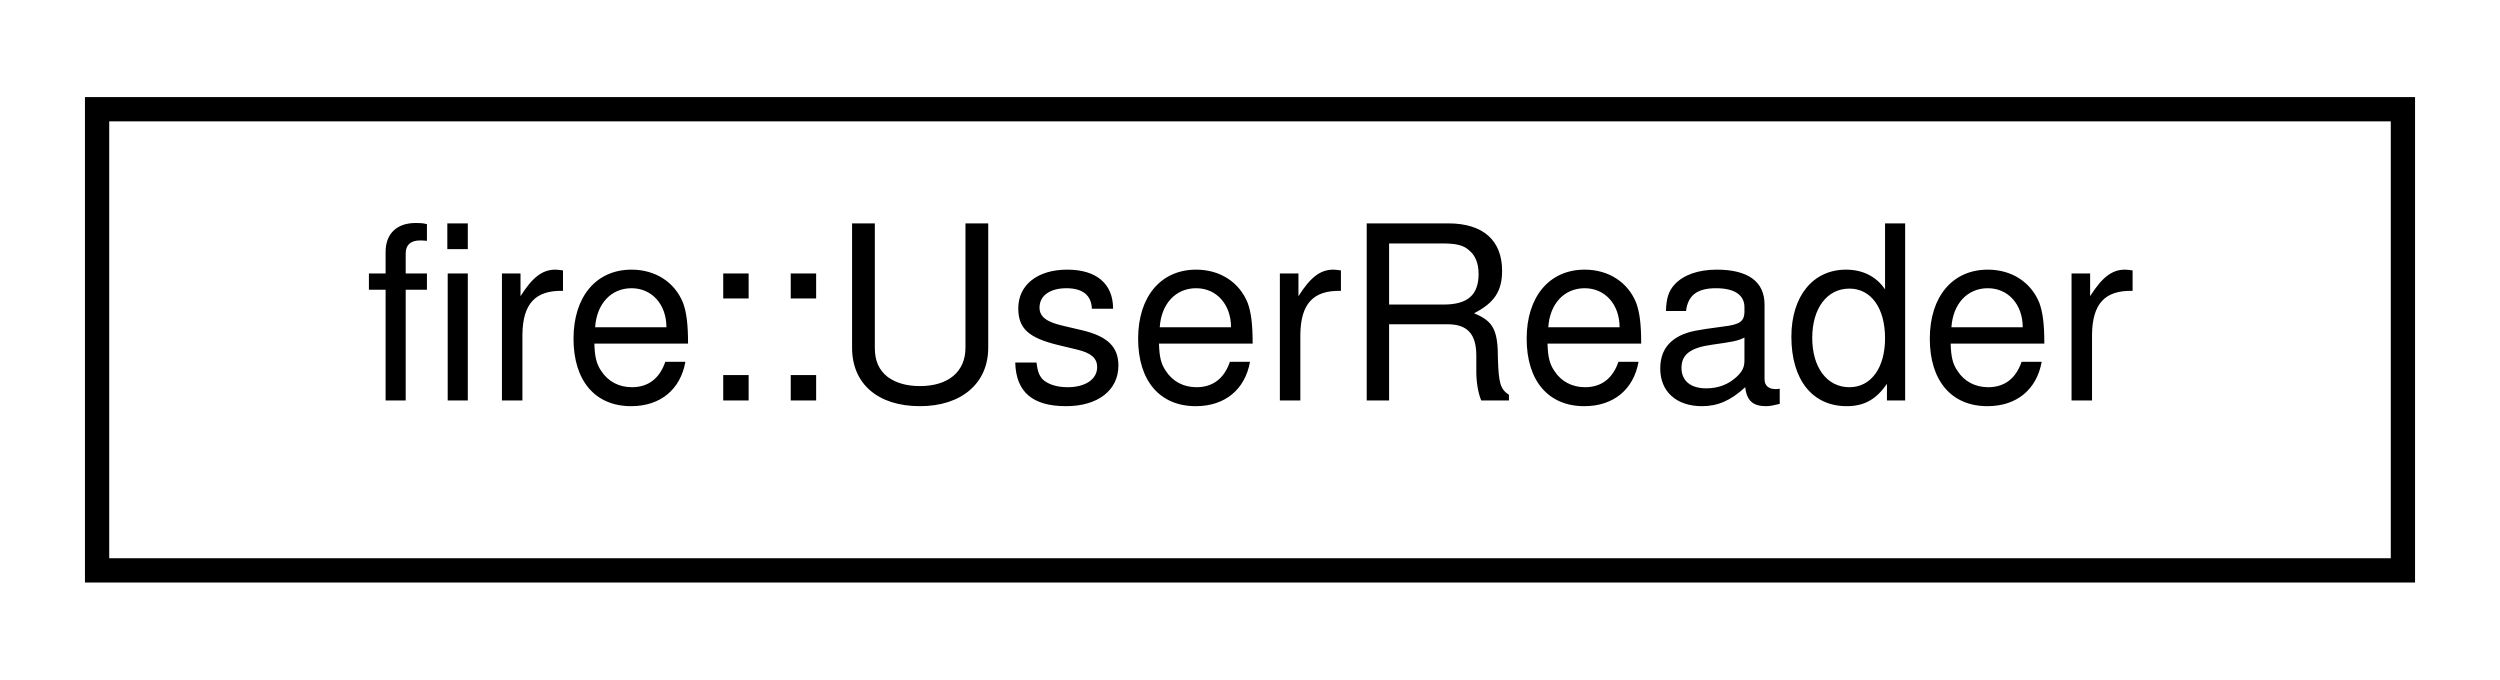
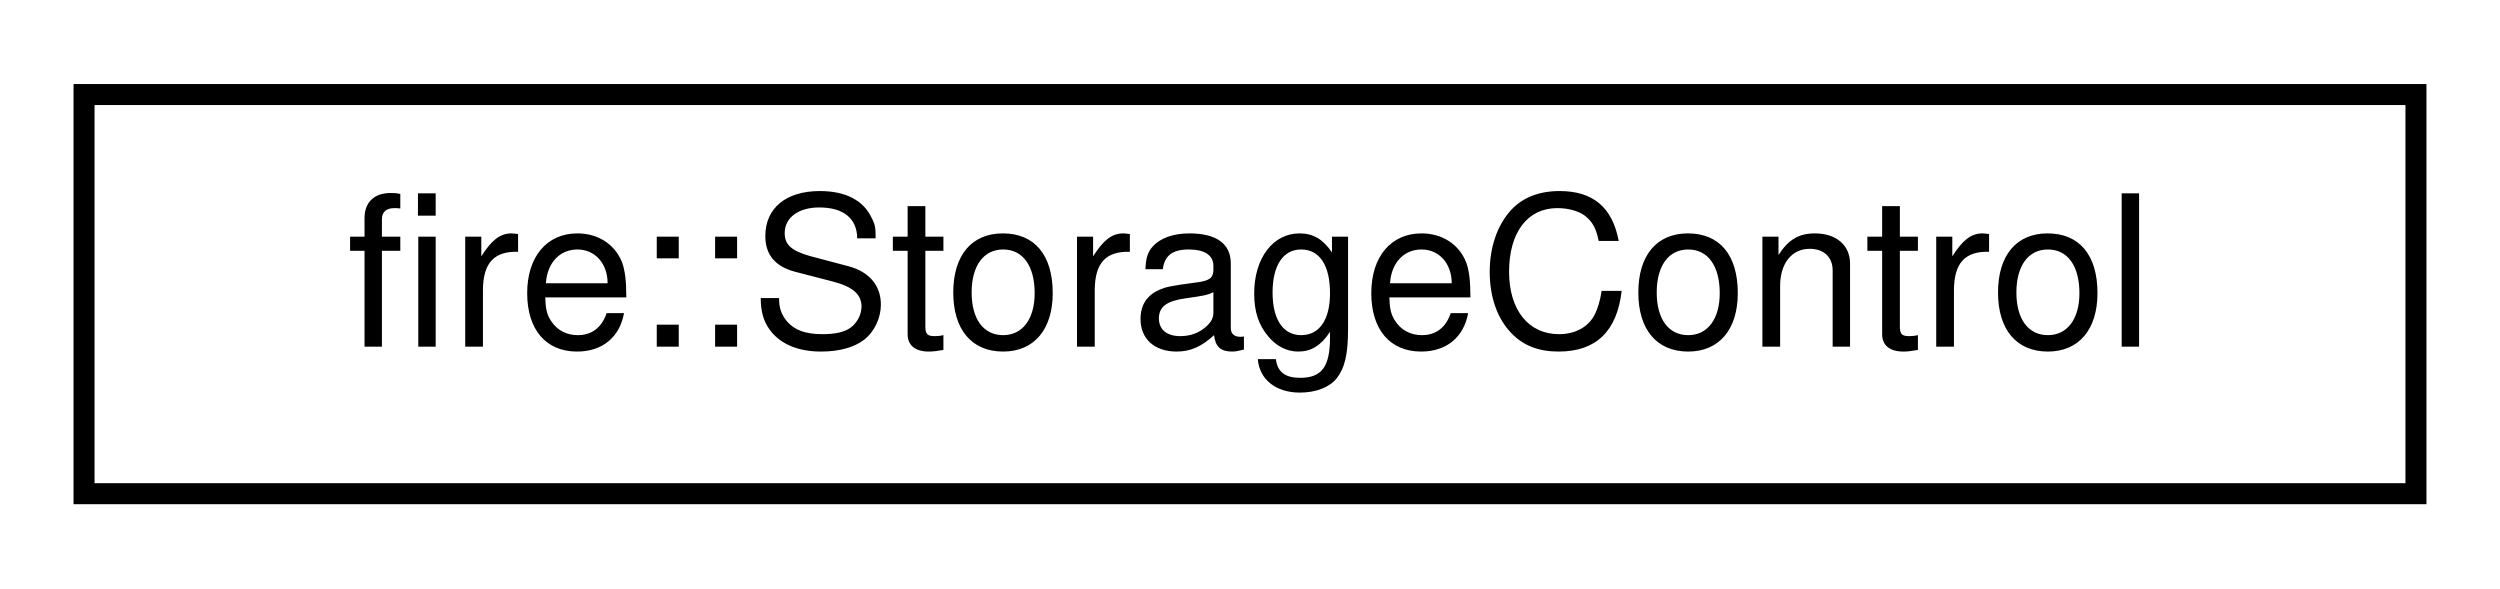
- <svg xmlns="http://www.w3.org/2000/svg" xmlns:xlink="http://www.w3.org/1999/xlink" width="103pt" height="28pt" viewBox="0.00 0.00 103.00 28.00">
+ <svg xmlns="http://www.w3.org/2000/svg" xmlns:xlink="http://www.w3.org/1999/xlink" width="119pt" height="28pt" viewBox="0.00 0.00 119.00 28.00">
  <g id="graph0" class="graph" transform="scale(1 1) rotate(0) translate(4 24)">
    <g id="node1" class="node">
      <g id="a_node1">
-         <a xlink:href="classfire_1_1UserReader.html" target="_top" xlink:title="class for easier reading of files written by fire">
-           <polygon fill="none" stroke="black" points="0,-0.5 0,-19.5 95,-19.5 95,-0.5 0,-0.5" />
-           <text text-anchor="middle" x="47.5" y="-7.5" font-family="Helvetica,sans-Serif" font-size="10.00">fire::UserReader</text>
+         <a xlink:href="classfire_1_1StorageControl.html" target="_top" xlink:title="Isolation of voting system deciding if events should be kept.">
+           <polygon fill="none" stroke="black" points="0,-0.5 0,-19.5 111,-19.5 111,-0.5 0,-0.5" />
+           <text text-anchor="middle" x="55.5" y="-7.5" font-family="Helvetica,sans-Serif" font-size="10.00">fire::StorageControl</text>
        </a>
      </g>
    </g>
  </g>
</svg>
